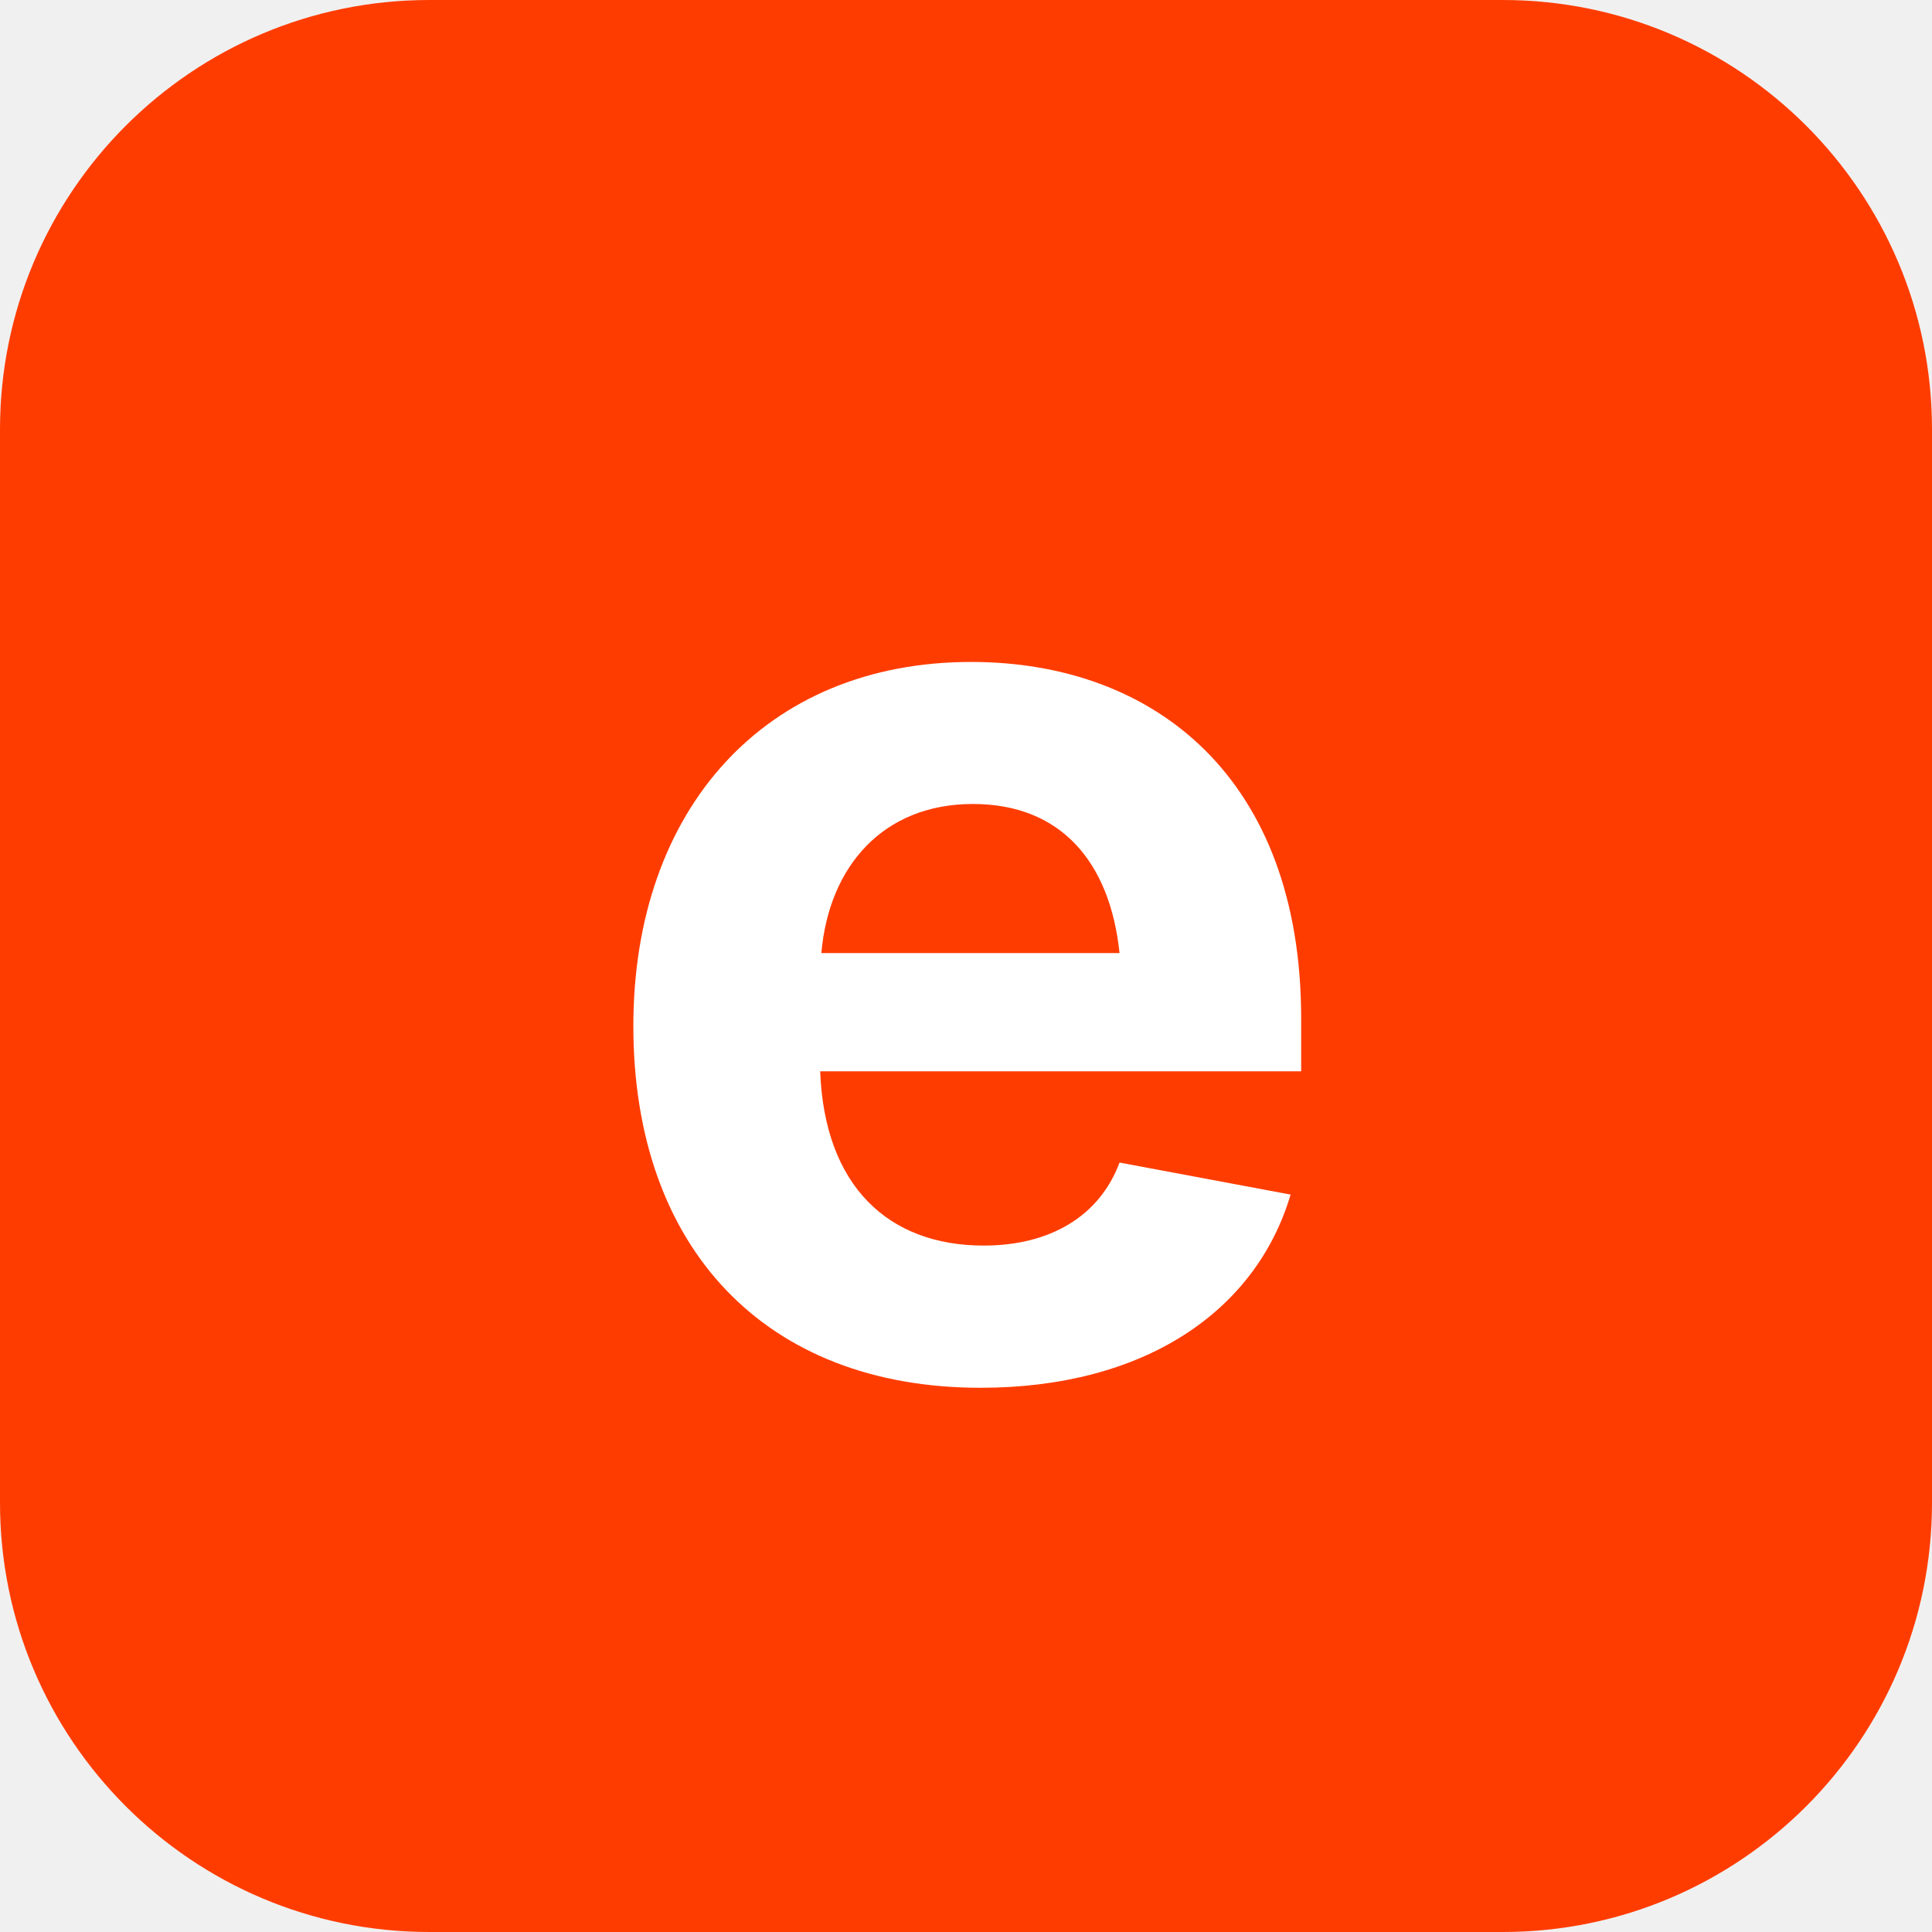
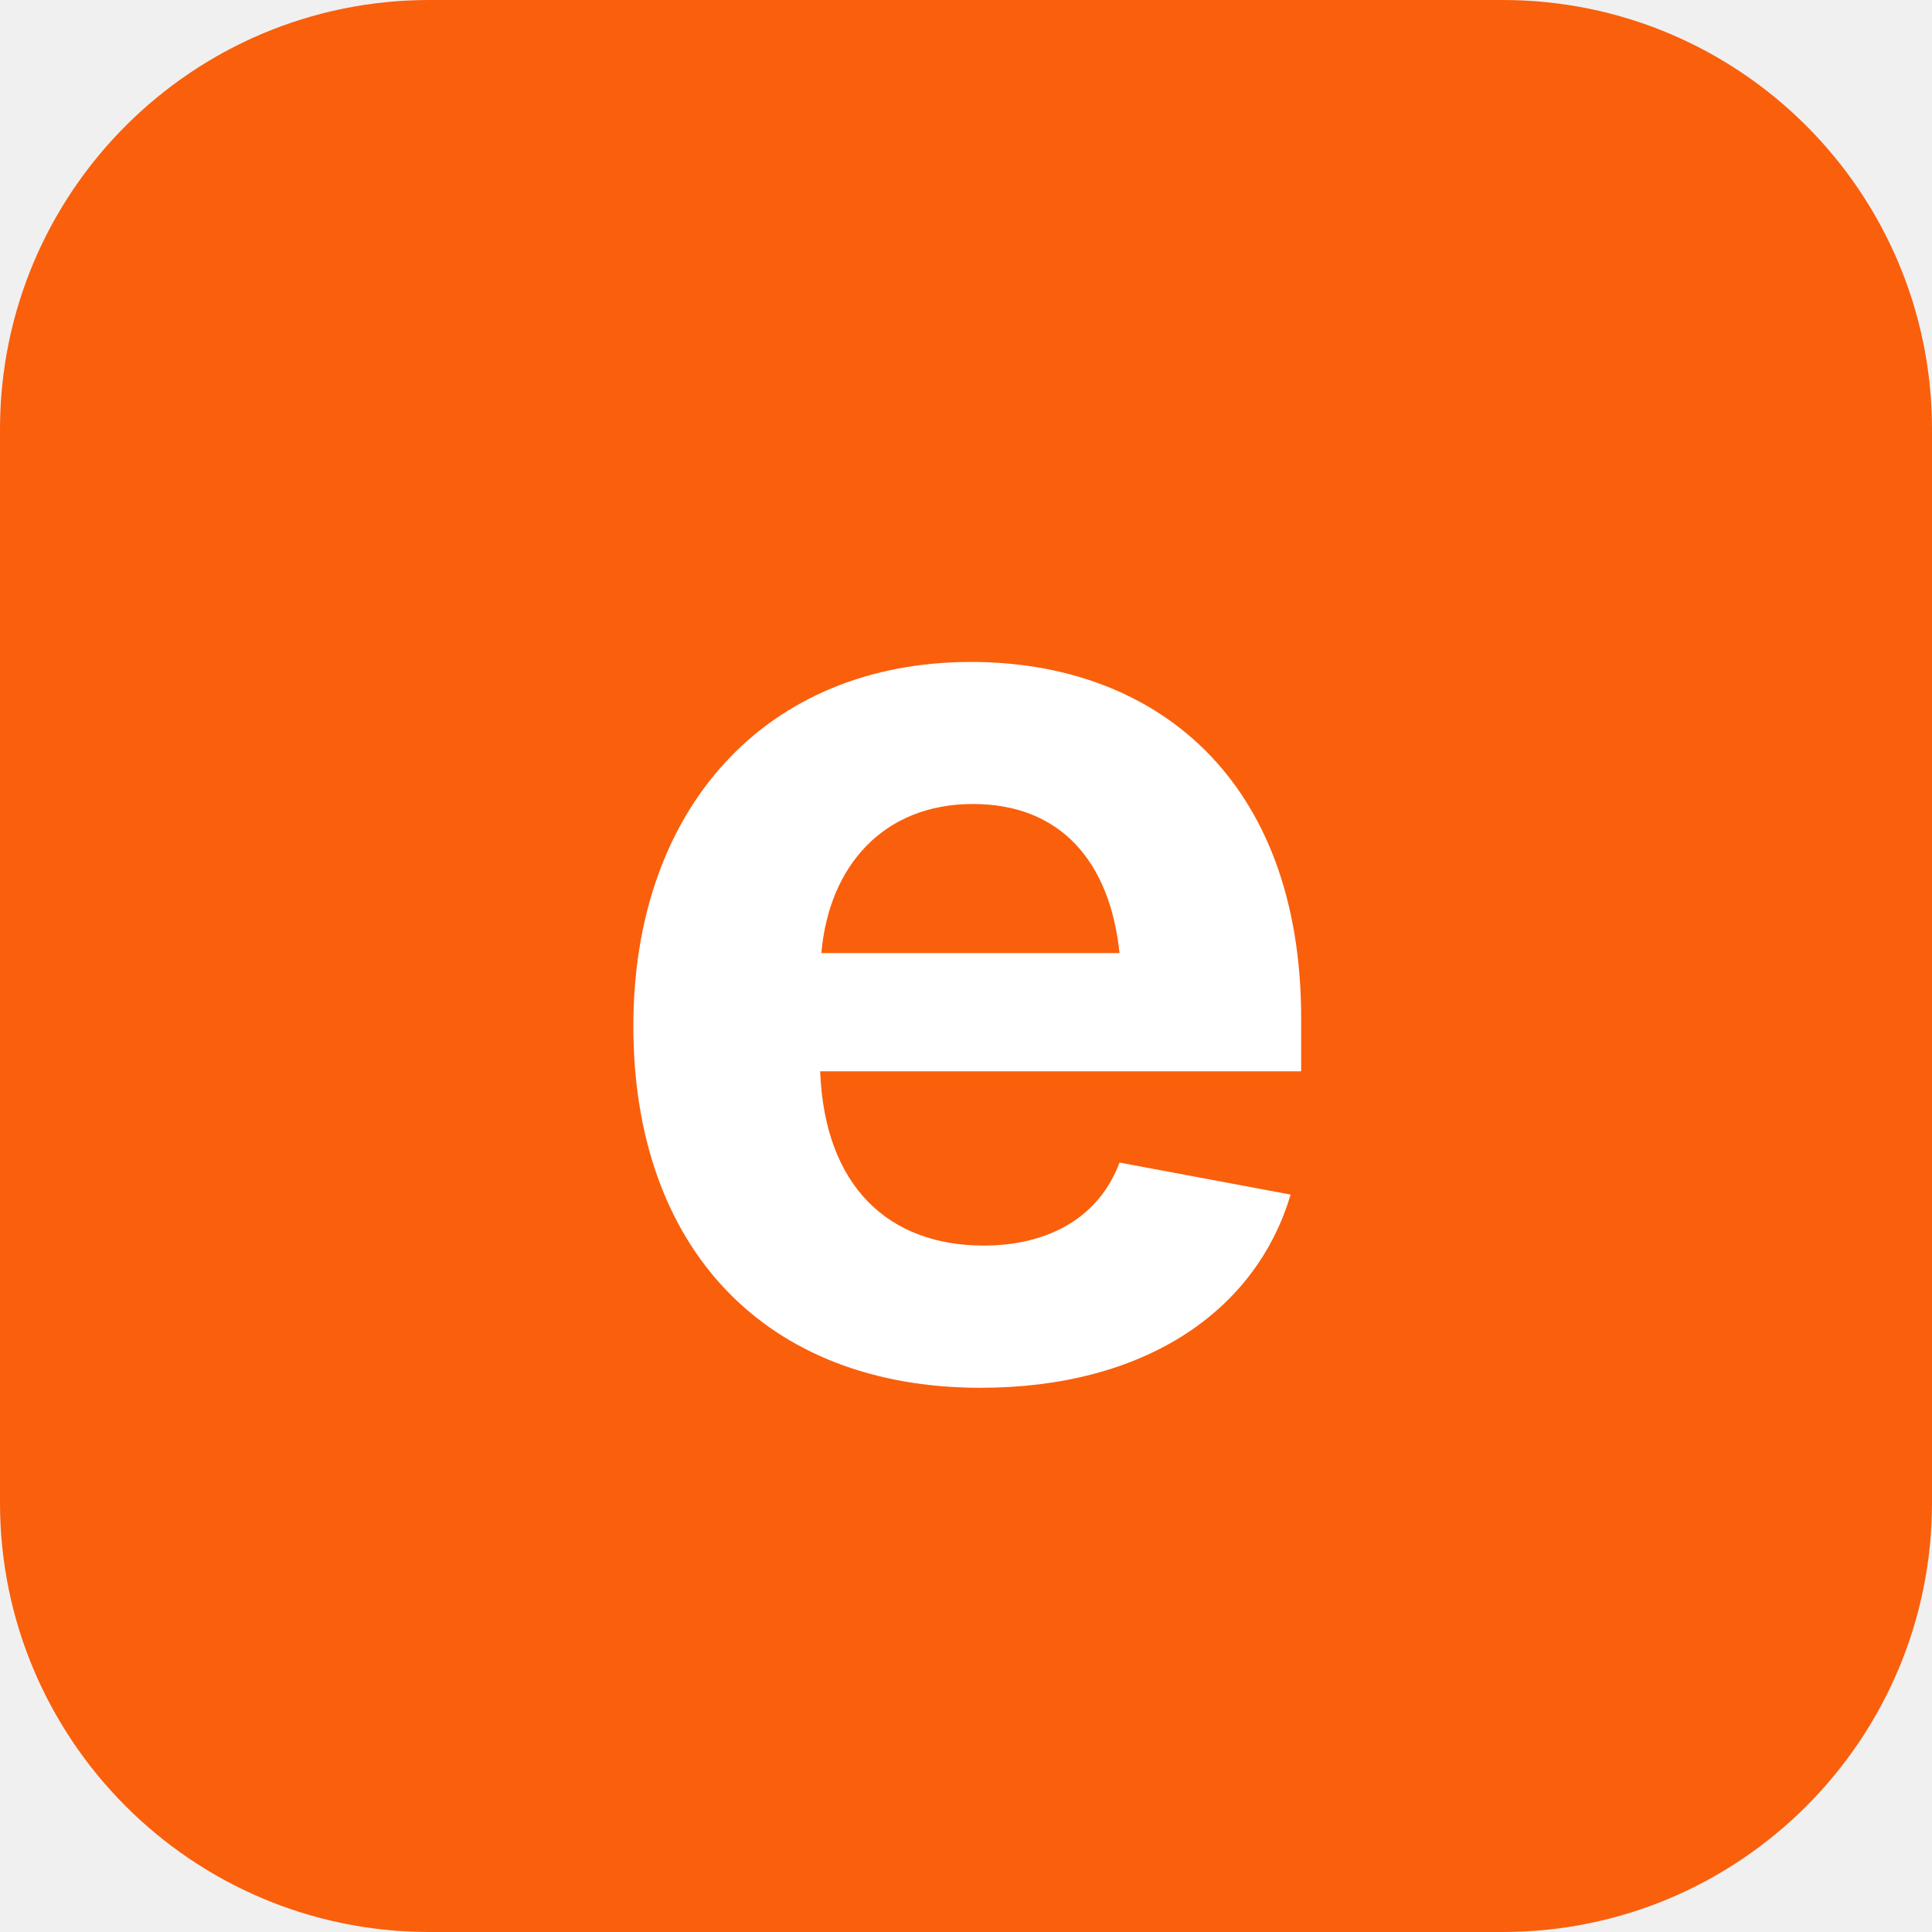
<svg xmlns="http://www.w3.org/2000/svg" width="180" height="180" viewBox="0 0 180 180" fill="none">
-   <rect width="180" height="180" rx="40" fill="#FF3C00" />
+   <rect width="180" height="180" rx="40" fill="#FA5F0C" />
  <text x="90" y="128" text-anchor="middle" font-family="Inter, system-ui, sans-serif" font-size="120" font-weight="700" fill="#ffffff">e</text>
</svg>
